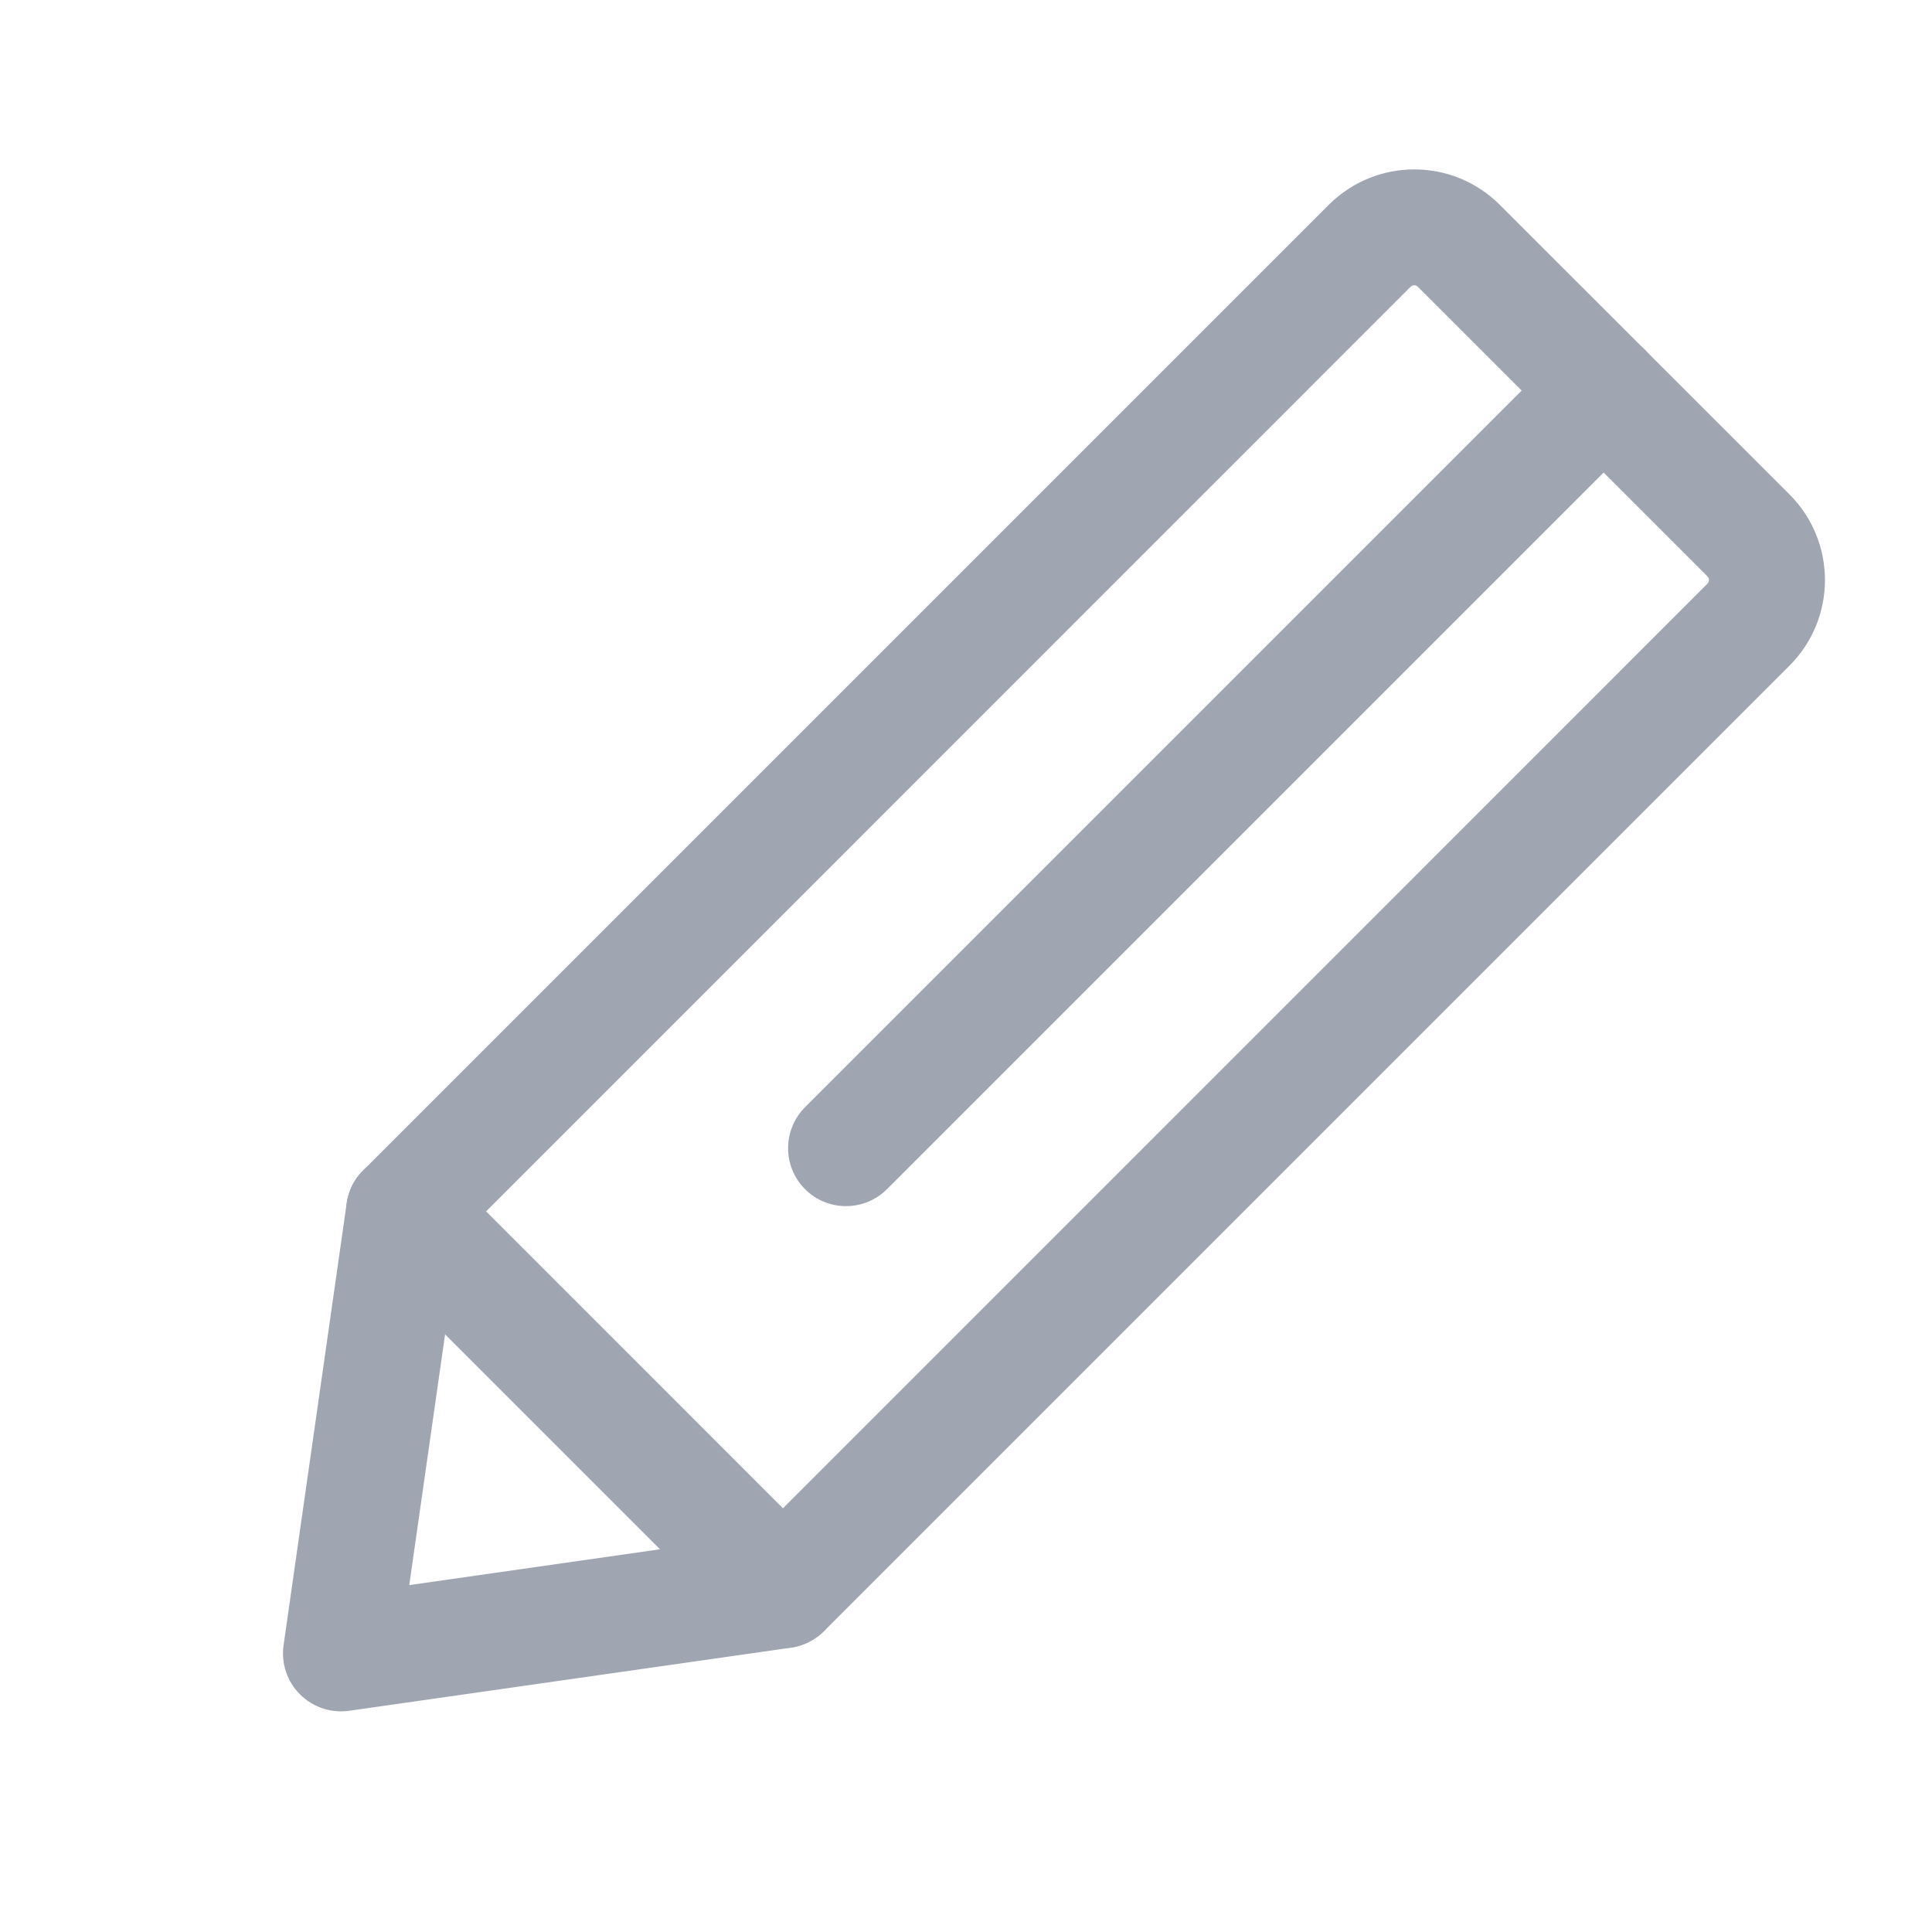
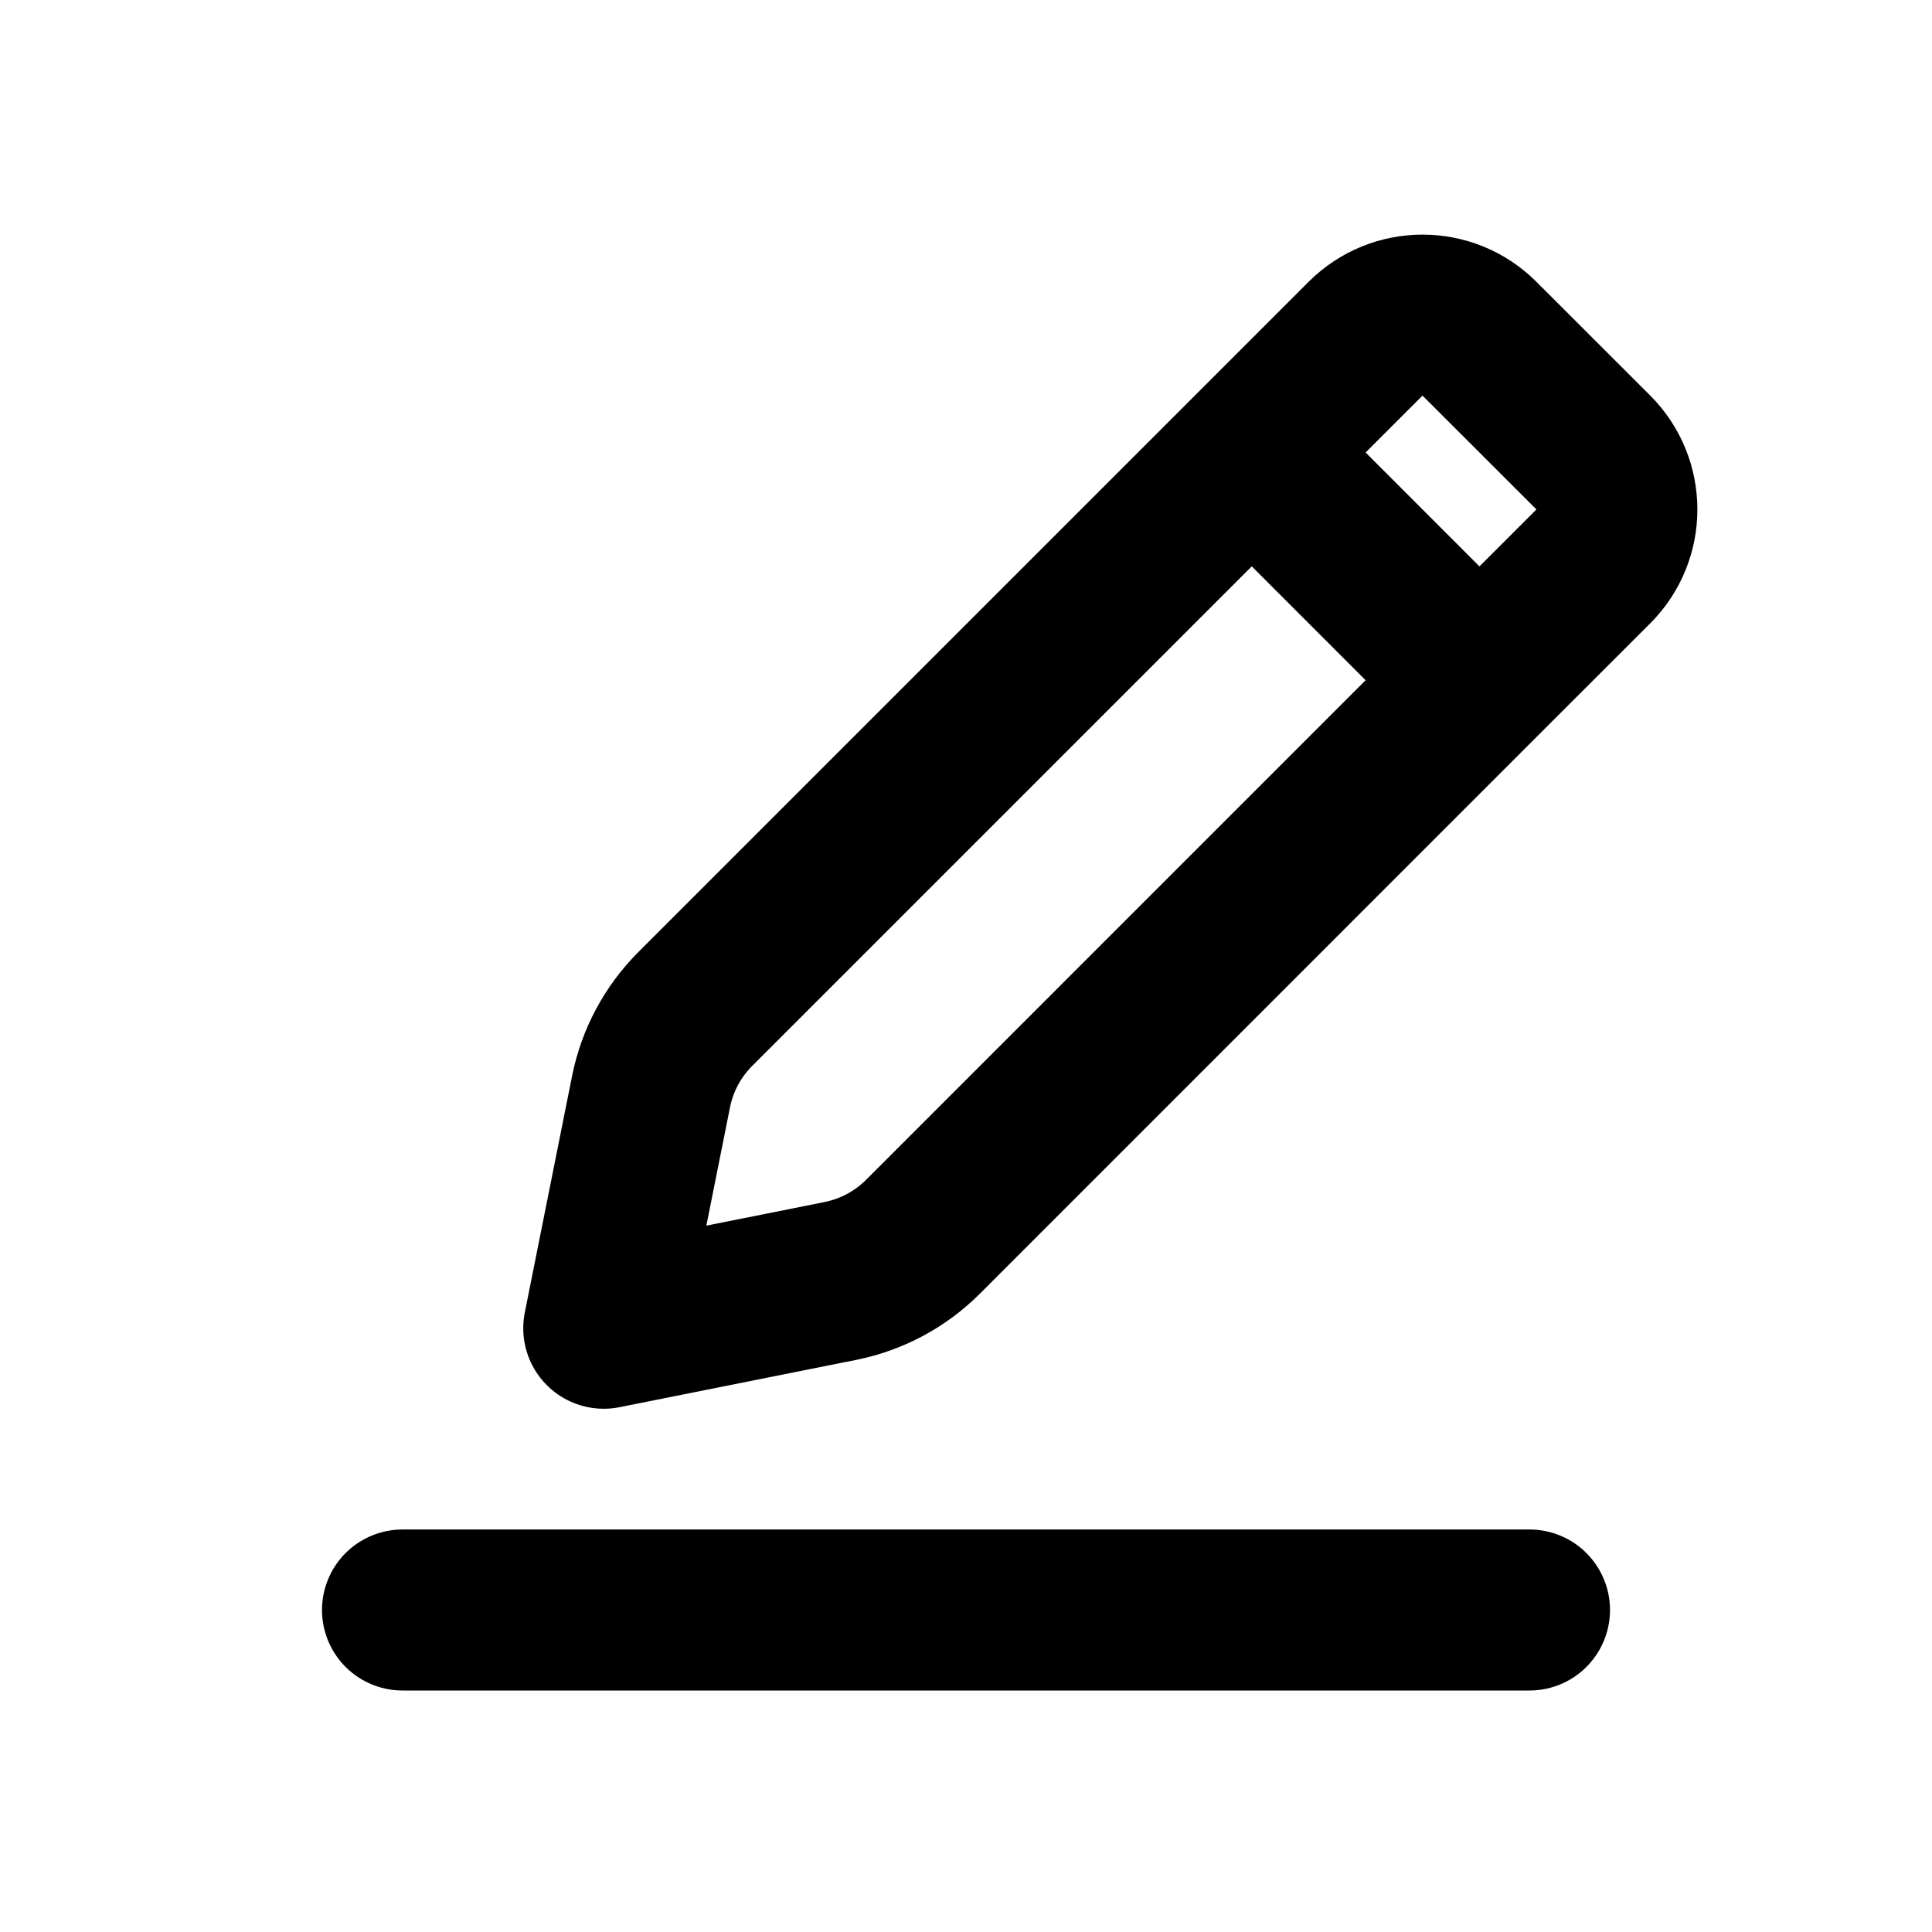
- <svg xmlns="http://www.w3.org/2000/svg" width="18" height="18" viewBox="0 0 18 18" fill="none">
-   <path fill-rule="evenodd" clip-rule="evenodd" d="M12.379 1.909C12.82 1.468 13.533 1.468 13.974 1.909L16.672 4.606C17.113 5.047 17.113 5.761 16.672 6.202L7.676 15.198C7.593 15.28 7.486 15.334 7.37 15.351L3.253 15.939C3.085 15.963 2.915 15.906 2.795 15.786C2.674 15.666 2.618 15.496 2.642 15.328L3.23 11.21C3.247 11.095 3.3 10.987 3.383 10.905L12.379 1.909ZM13.21 2.672C13.191 2.653 13.162 2.653 13.142 2.672L4.274 11.541L3.813 14.768L7.04 14.307L15.908 5.438C15.927 5.419 15.927 5.389 15.908 5.37L13.21 2.672Z" fill="#9FA6B2" />
-   <path fill-rule="evenodd" clip-rule="evenodd" d="M15.323 3.257C15.534 3.468 15.534 3.81 15.323 4.02L8.264 11.079C8.053 11.29 7.711 11.29 7.5 11.079C7.29 10.868 7.29 10.527 7.5 10.316L14.559 3.257C14.77 3.046 15.112 3.046 15.323 3.257Z" fill="#9FA6B2" />
-   <path fill-rule="evenodd" clip-rule="evenodd" d="M3.383 10.904C3.594 10.693 3.936 10.693 4.147 10.904L7.676 14.434C7.887 14.645 7.887 14.986 7.676 15.197C7.465 15.408 7.123 15.408 6.912 15.197L3.383 11.668C3.172 11.457 3.172 11.115 3.383 10.904Z" fill="#9FA6B2" />
+ <svg xmlns="http://www.w3.org/2000/svg" width="800px" height="800px" viewBox="0 0 24 24" fill="none">
+   <path d="M18.378 8.45L11.464 15.365C11.184 15.644 10.829 15.834 10.442 15.912L7.5 16.5L8.088 13.558C8.166 13.171 8.356 12.816 8.635 12.536L15.55 5.621M18.378 8.45L19.793 7.036C20.183 6.645 20.183 6.012 19.793 5.621L18.378 4.207C17.988 3.817 17.355 3.817 16.964 4.207L15.55 5.621M18.378 8.45L15.55 5.621" stroke="#000000" stroke-width="2" stroke-linecap="round" stroke-linejoin="round" />
+   <path d="M5 20H19" stroke="#000000" stroke-width="2" stroke-linecap="round" stroke-linejoin="round" />
</svg>
